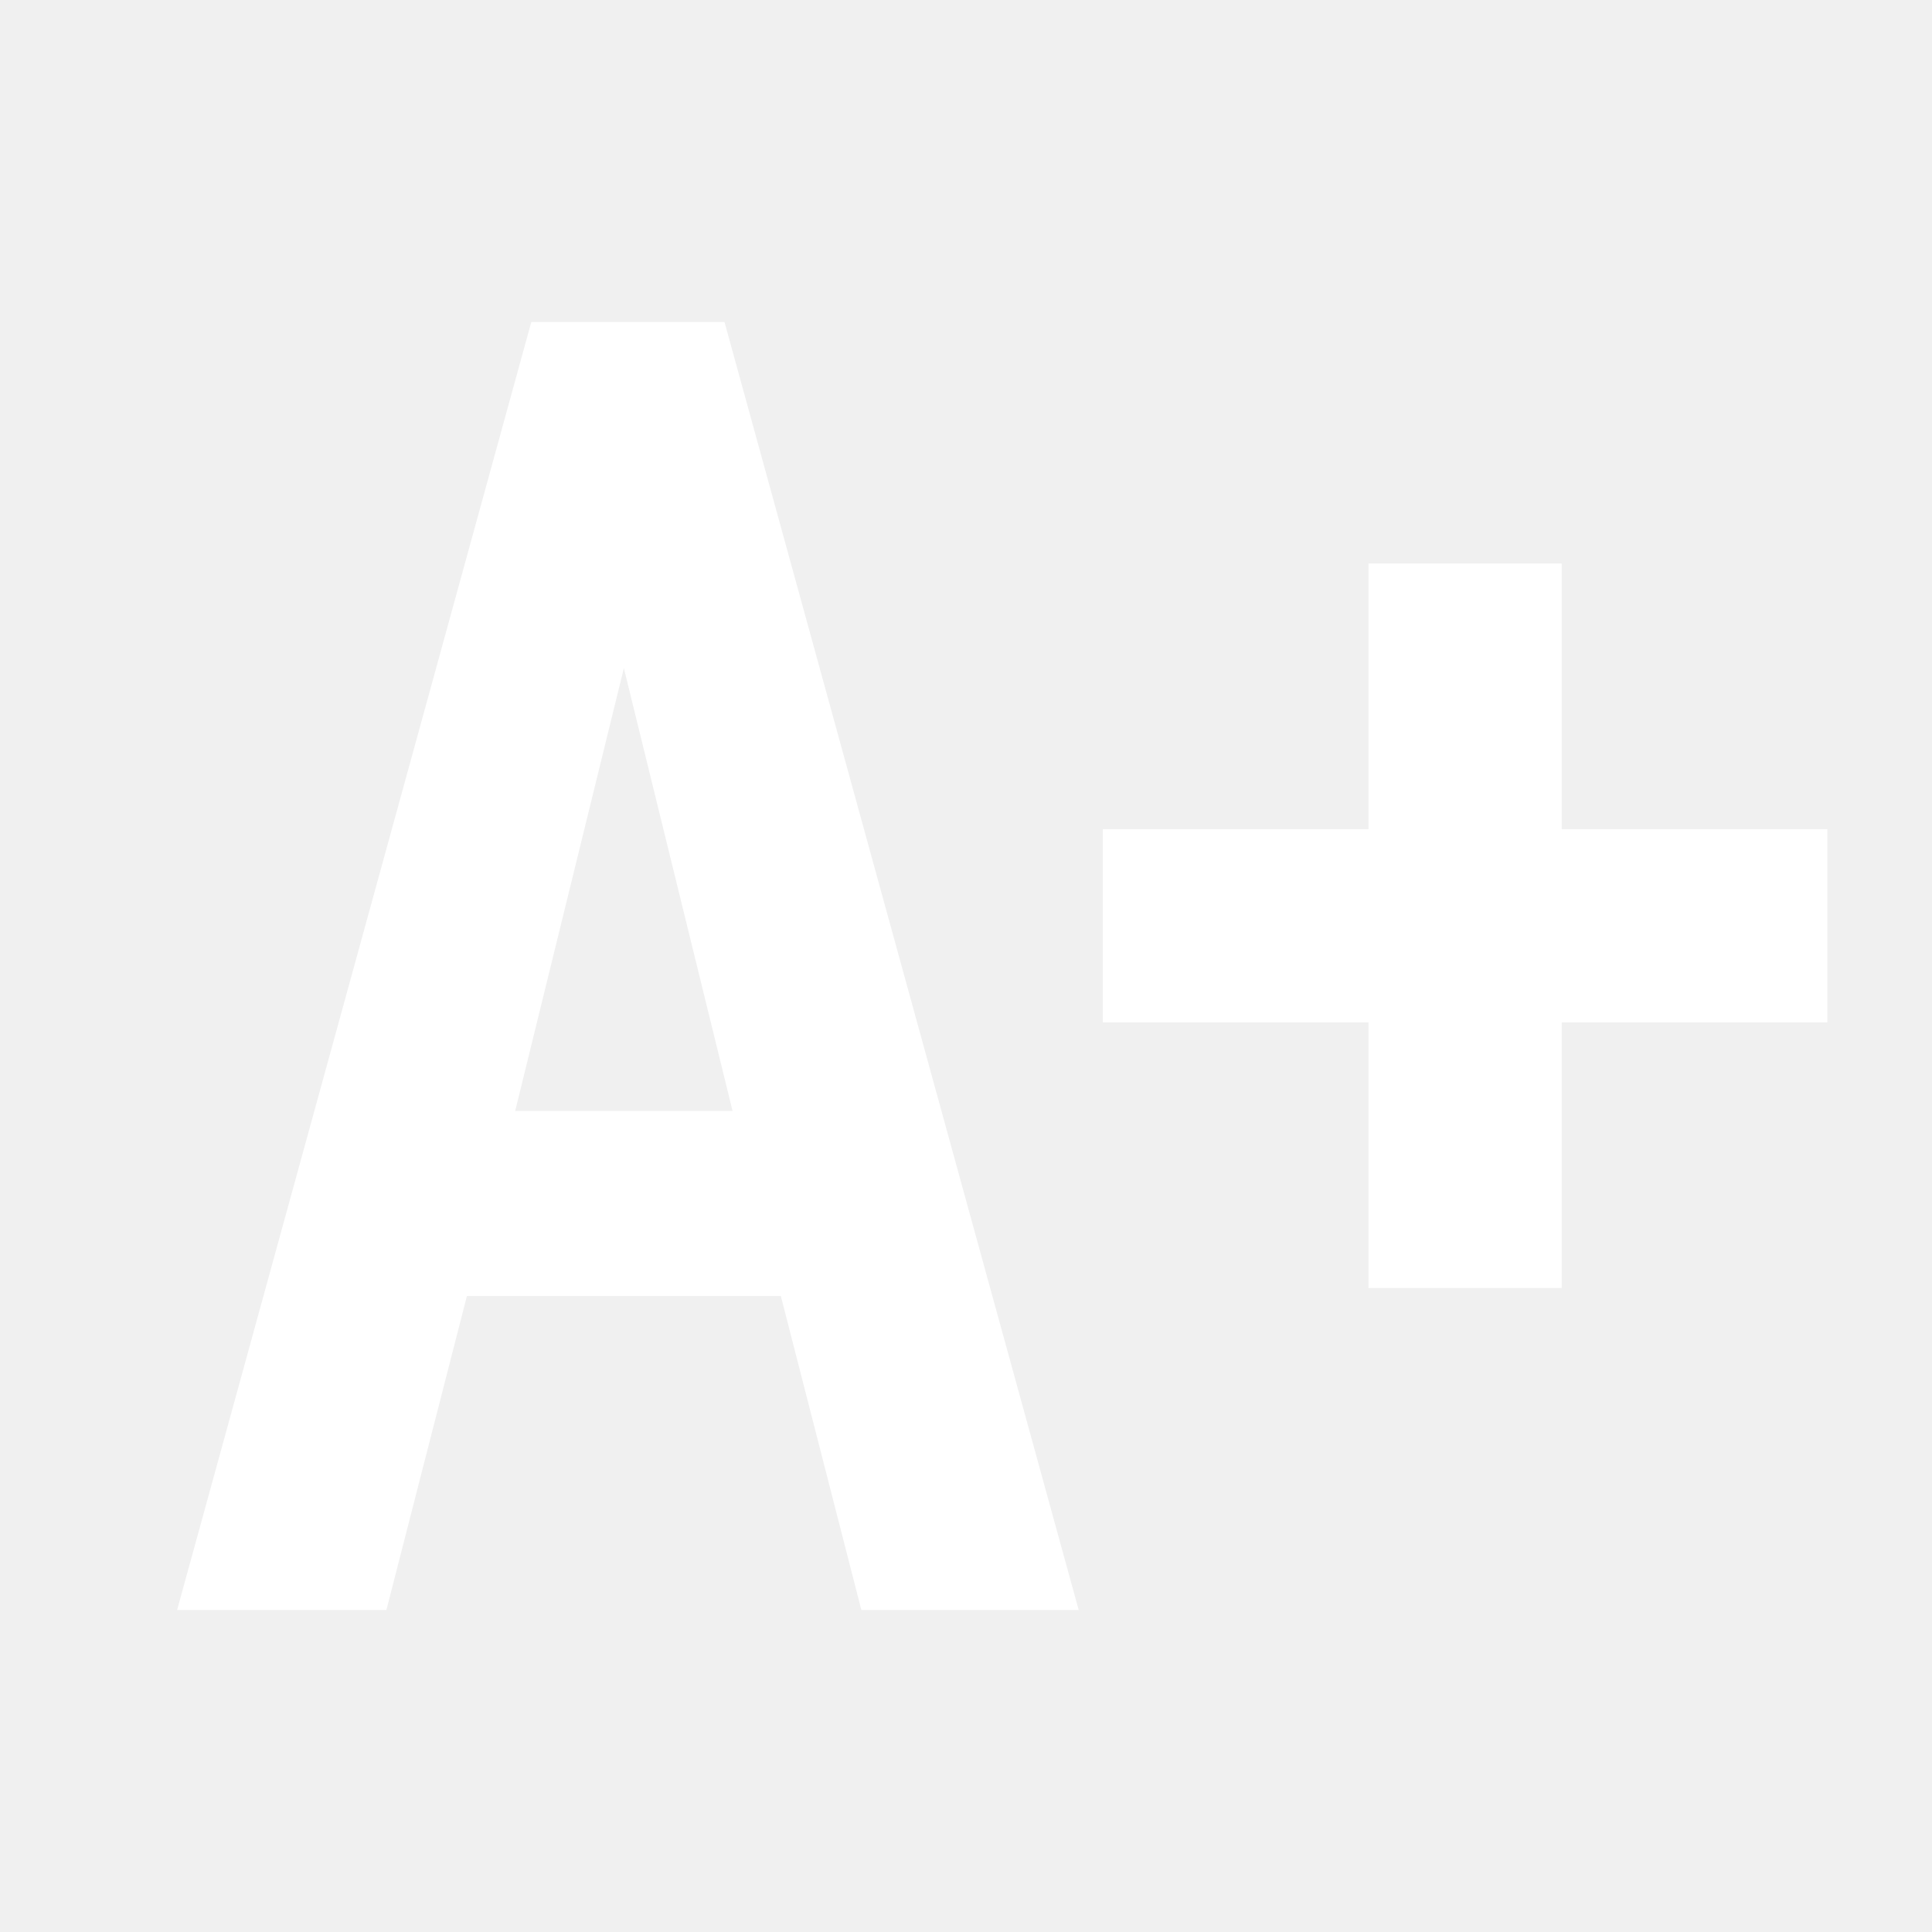
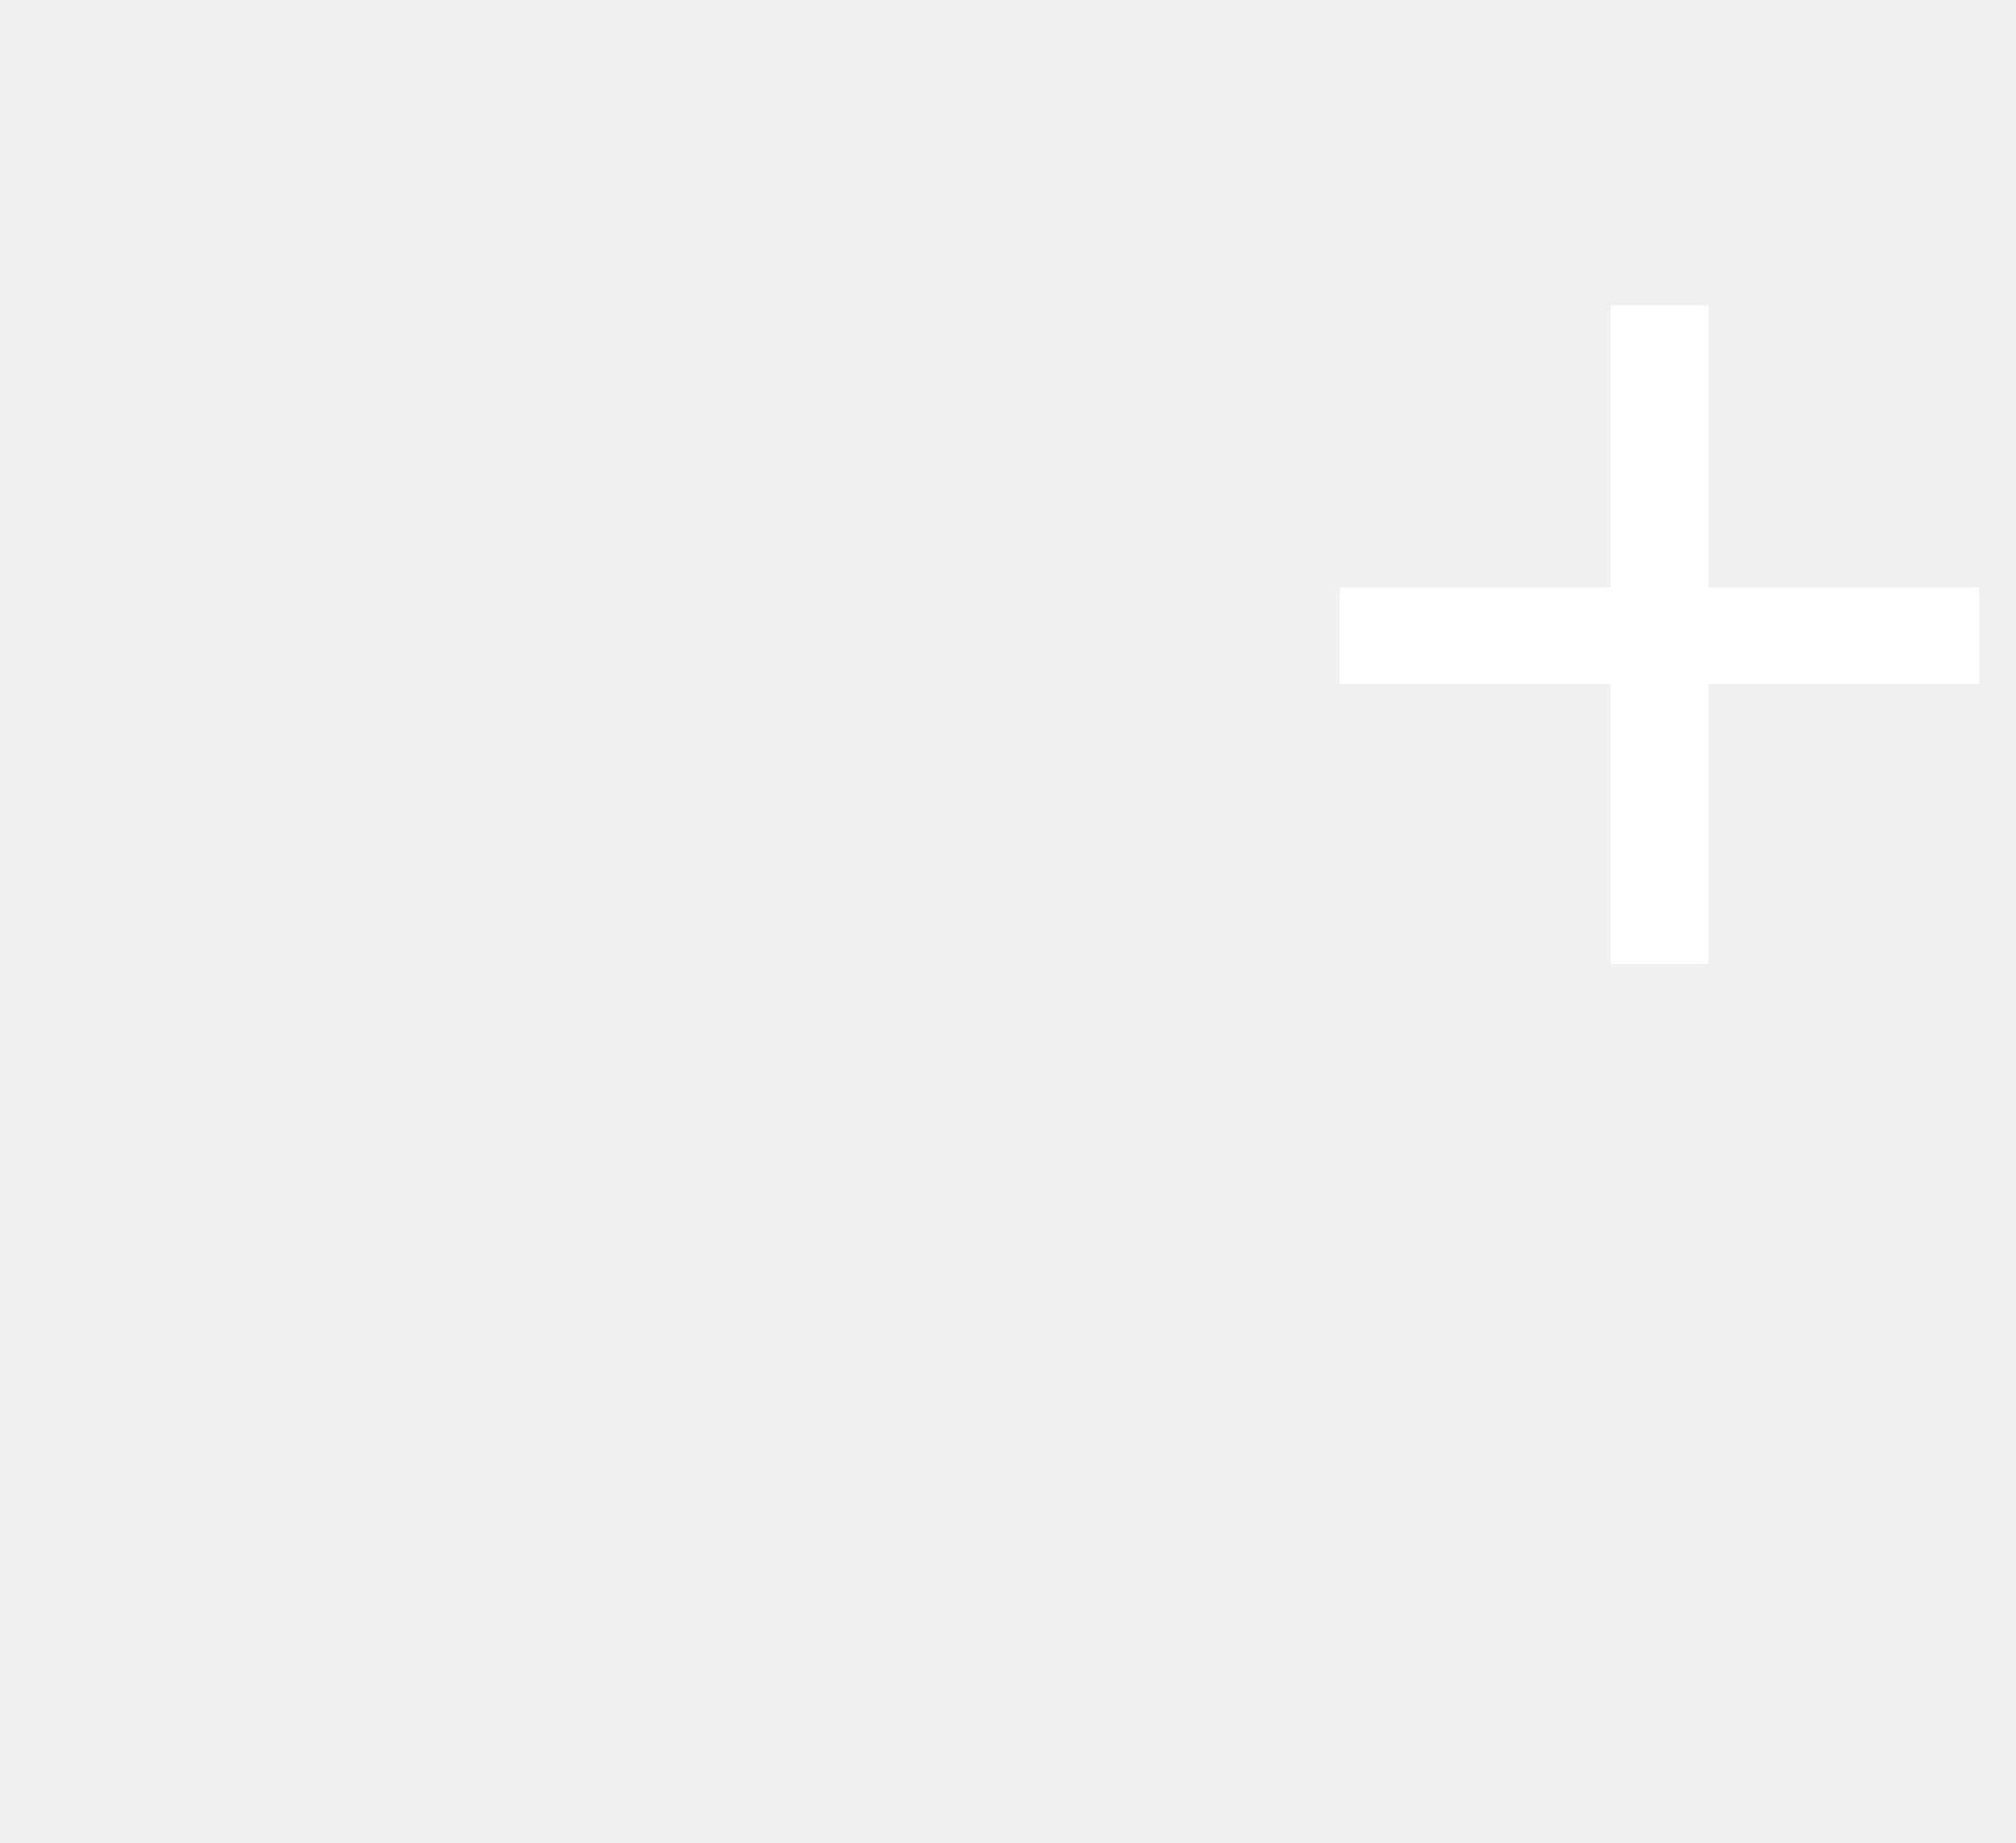
- <svg xmlns="http://www.w3.org/2000/svg" viewBox="0 0 24 24" role="img" aria-label="A+ Solution notification icon">
-   <path fill="#fff" d="M2.2 20 6.6 4H9l4.4 16h-2.7l-1-3.9H5.8L4.8 20H2.2Zm4.2-6.2h2.7L7.75 8.3 6.4 13.8Z" />
-   <path fill="#fff" d="M17 7h2.4v3.3h3.3v2.4h-3.3V16H17v-3.3h-3.3v-2.4H17V7Z" />
+ <svg xmlns="http://www.w3.org/2000/svg" id="Layer_2" data-name="Layer 2" viewBox="0 0 44.7 40.84">
+   <defs>
+     <style>
+       .cls-1 {
+         fill: #fff;
+         font-family: MsMadi-Regular, 'Ms Madi';
+         font-size: 30.14px;
+       }
+     </style>
+   </defs>
+   <g id="Layer_1-2" data-name="Layer 1">
+     <text class="cls-1" transform="translate(28.21 24.71)">
+       <tspan x="0" y="0">+</tspan>
+     </text>
+   </g>
</svg>
